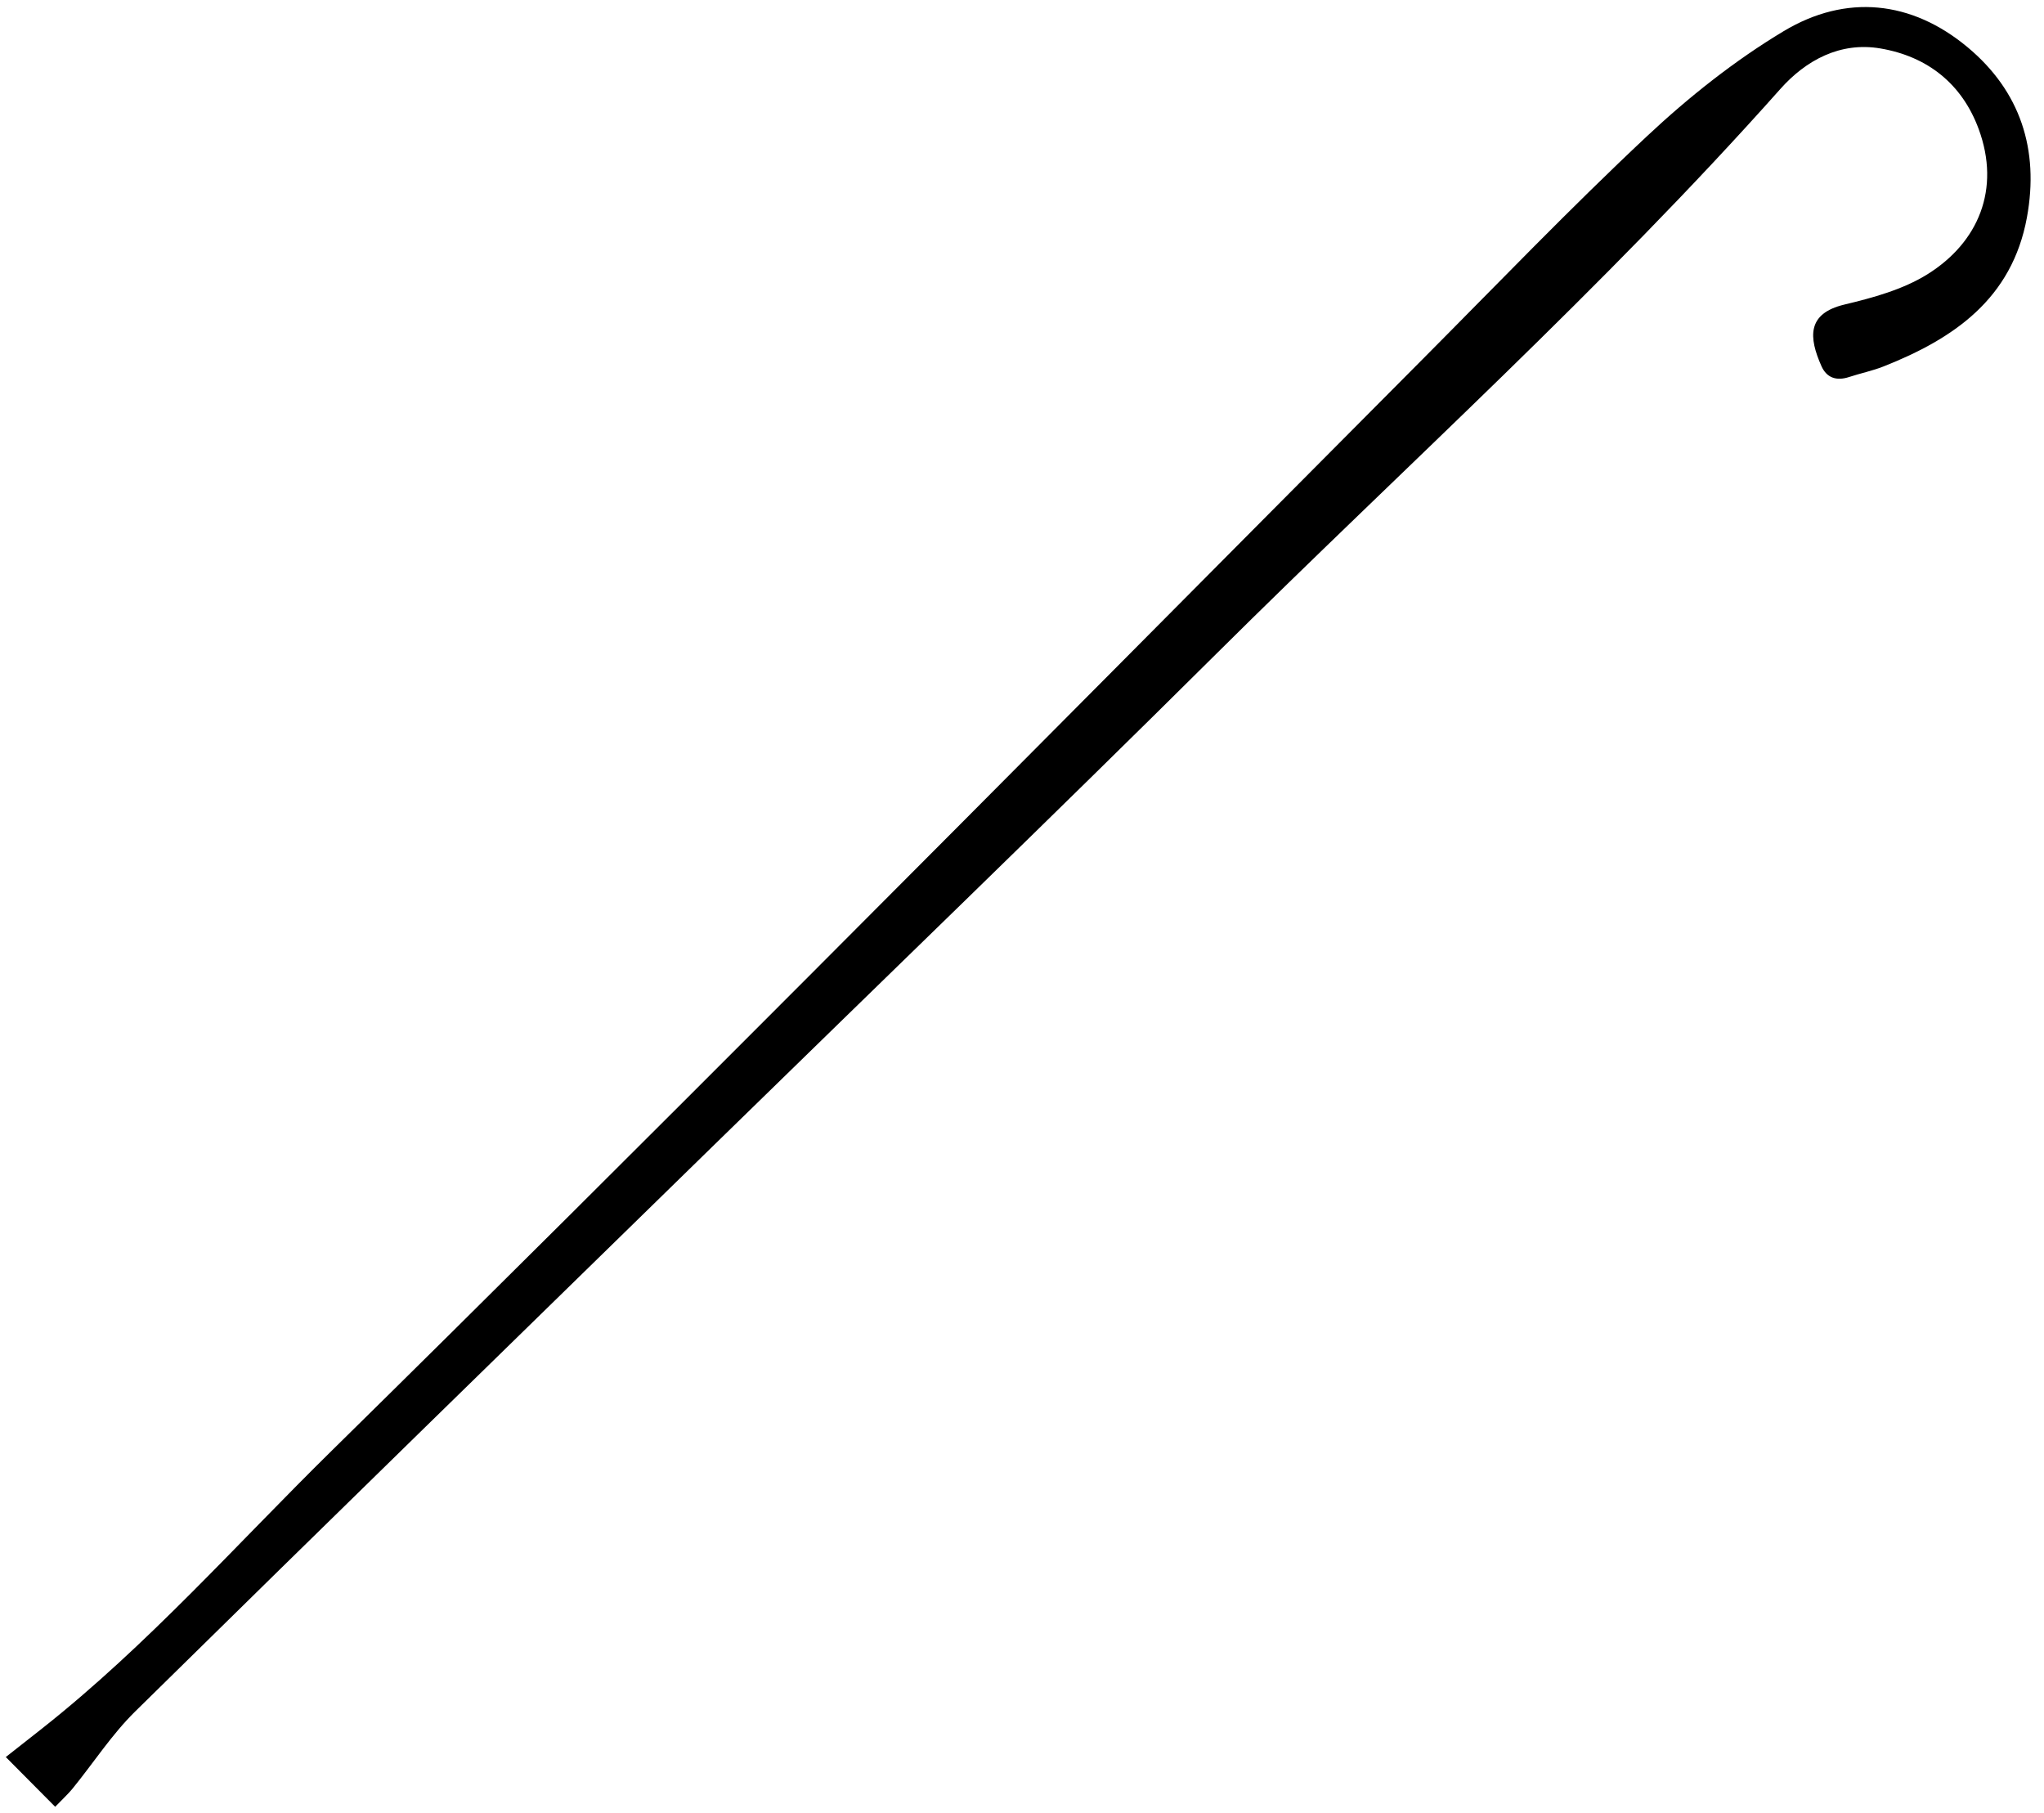
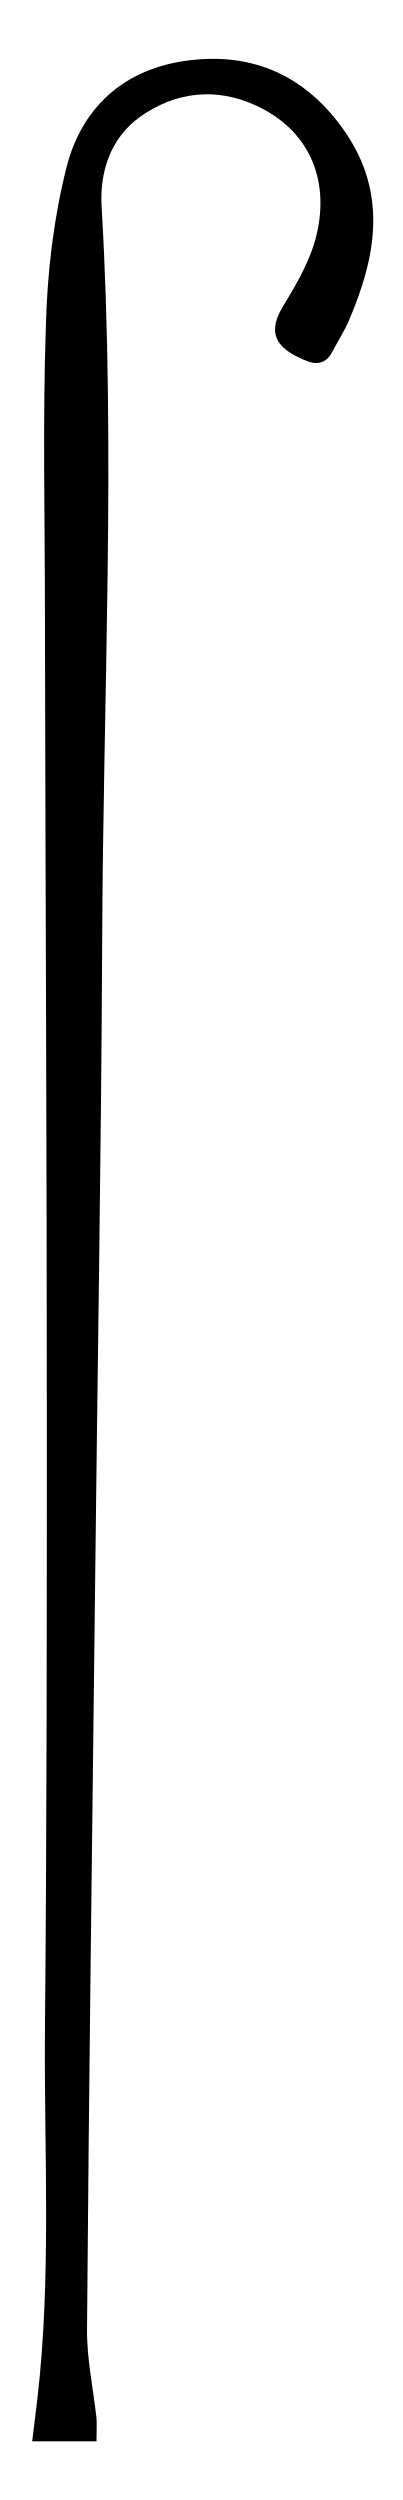
- <svg xmlns="http://www.w3.org/2000/svg" id="Layer_1" data-name="Layer 1" viewBox="0 0 596 528.49">
+ <svg xmlns="http://www.w3.org/2000/svg" version="1.1" id="Layer_1" x="0px" y="0px" viewBox="0 0 85 528.5" style="enable-background:new 0 0 85 528.5;" xml:space="preserve">
  <g id="IyfSV0.tif">
    <g>
-       <path class="cls-1" d="m16.1,526.73c-4.78-4.81-9.22-9.29-14.41-14.51,4.15-3.26,7.44-5.83,10.72-8.43,30.73-24.3,56.63-53.67,84.44-81,46.23-45.43,92.1-91.23,137.9-137.1,60.09-60.17,119.94-120.57,179.93-180.84,21.73-21.83,43.07-44.08,65.54-65.13,12.19-11.42,25.57-22.05,39.86-30.63,18.19-10.92,37.29-8.97,53.69,4.72,15.29,12.76,20.89,29.77,17.25,49.58-4.35,23.7-21.28,35.32-41.79,43.43-3.26,1.29-6.75,2-10.1,3.1-3.61,1.18-6.49.26-8.02-3.18-3.73-8.38-4.27-15.33,6.68-17.95,8.33-1.99,17.05-4.37,24.2-8.82,14.9-9.28,21.42-24.84,14.96-42.36-4.87-13.22-14.98-21.17-28.68-23.49-11.72-1.99-21.72,3.47-29.13,11.8-51.68,58.1-109.48,110.08-164.56,164.76-48.5,48.15-97.71,95.58-146.6,143.34-56.23,54.93-112.54,109.79-168.57,164.92-6.82,6.71-12.14,14.96-18.22,22.44-1.29,1.59-2.83,2.98-5.1,5.34Z" />
+       <path d="M20.4,516.1c-4.5,0-8.7,0-13.6,0c0.4-3.5,0.8-6.2,1.1-9c3-25.9,1.4-51.9,1.6-77.8c0.4-43.1,0.4-86.2,0.4-129.3    c0-56.6-0.3-113.1-0.4-169.7c0-20.5-0.5-41,0.2-61.5C10,57.6,11.3,46.4,14,35.6c3.4-13.7,13.3-21.8,27.5-23    c13.2-1.2,23.8,4.2,31.4,15.2C82,41,79.5,54.4,73.7,67.9c-0.9,2.1-2.2,4.1-3.3,6.2c-1.1,2.3-2.9,3.2-5.3,2.3    c-5.7-2.2-9.2-5.2-5.3-11.6c3-4.9,6-10.1,7.2-15.5c2.6-11.4-1.6-21.8-12.9-27c-8.5-3.9-17-2.9-24.5,2.4C23.2,29.3,21,36.6,21.5,44    c3,51.6,0.3,103.3,0.1,154.9c-0.2,45.5-1,90.9-1.5,136.4c-0.6,52.3-1.3,104.6-1.7,156.8c-0.1,6.4,1.3,12.7,2,19.1    C20.5,512.5,20.4,513.9,20.4,516.1L20.4,516.1z" />
    </g>
  </g>
</svg>
